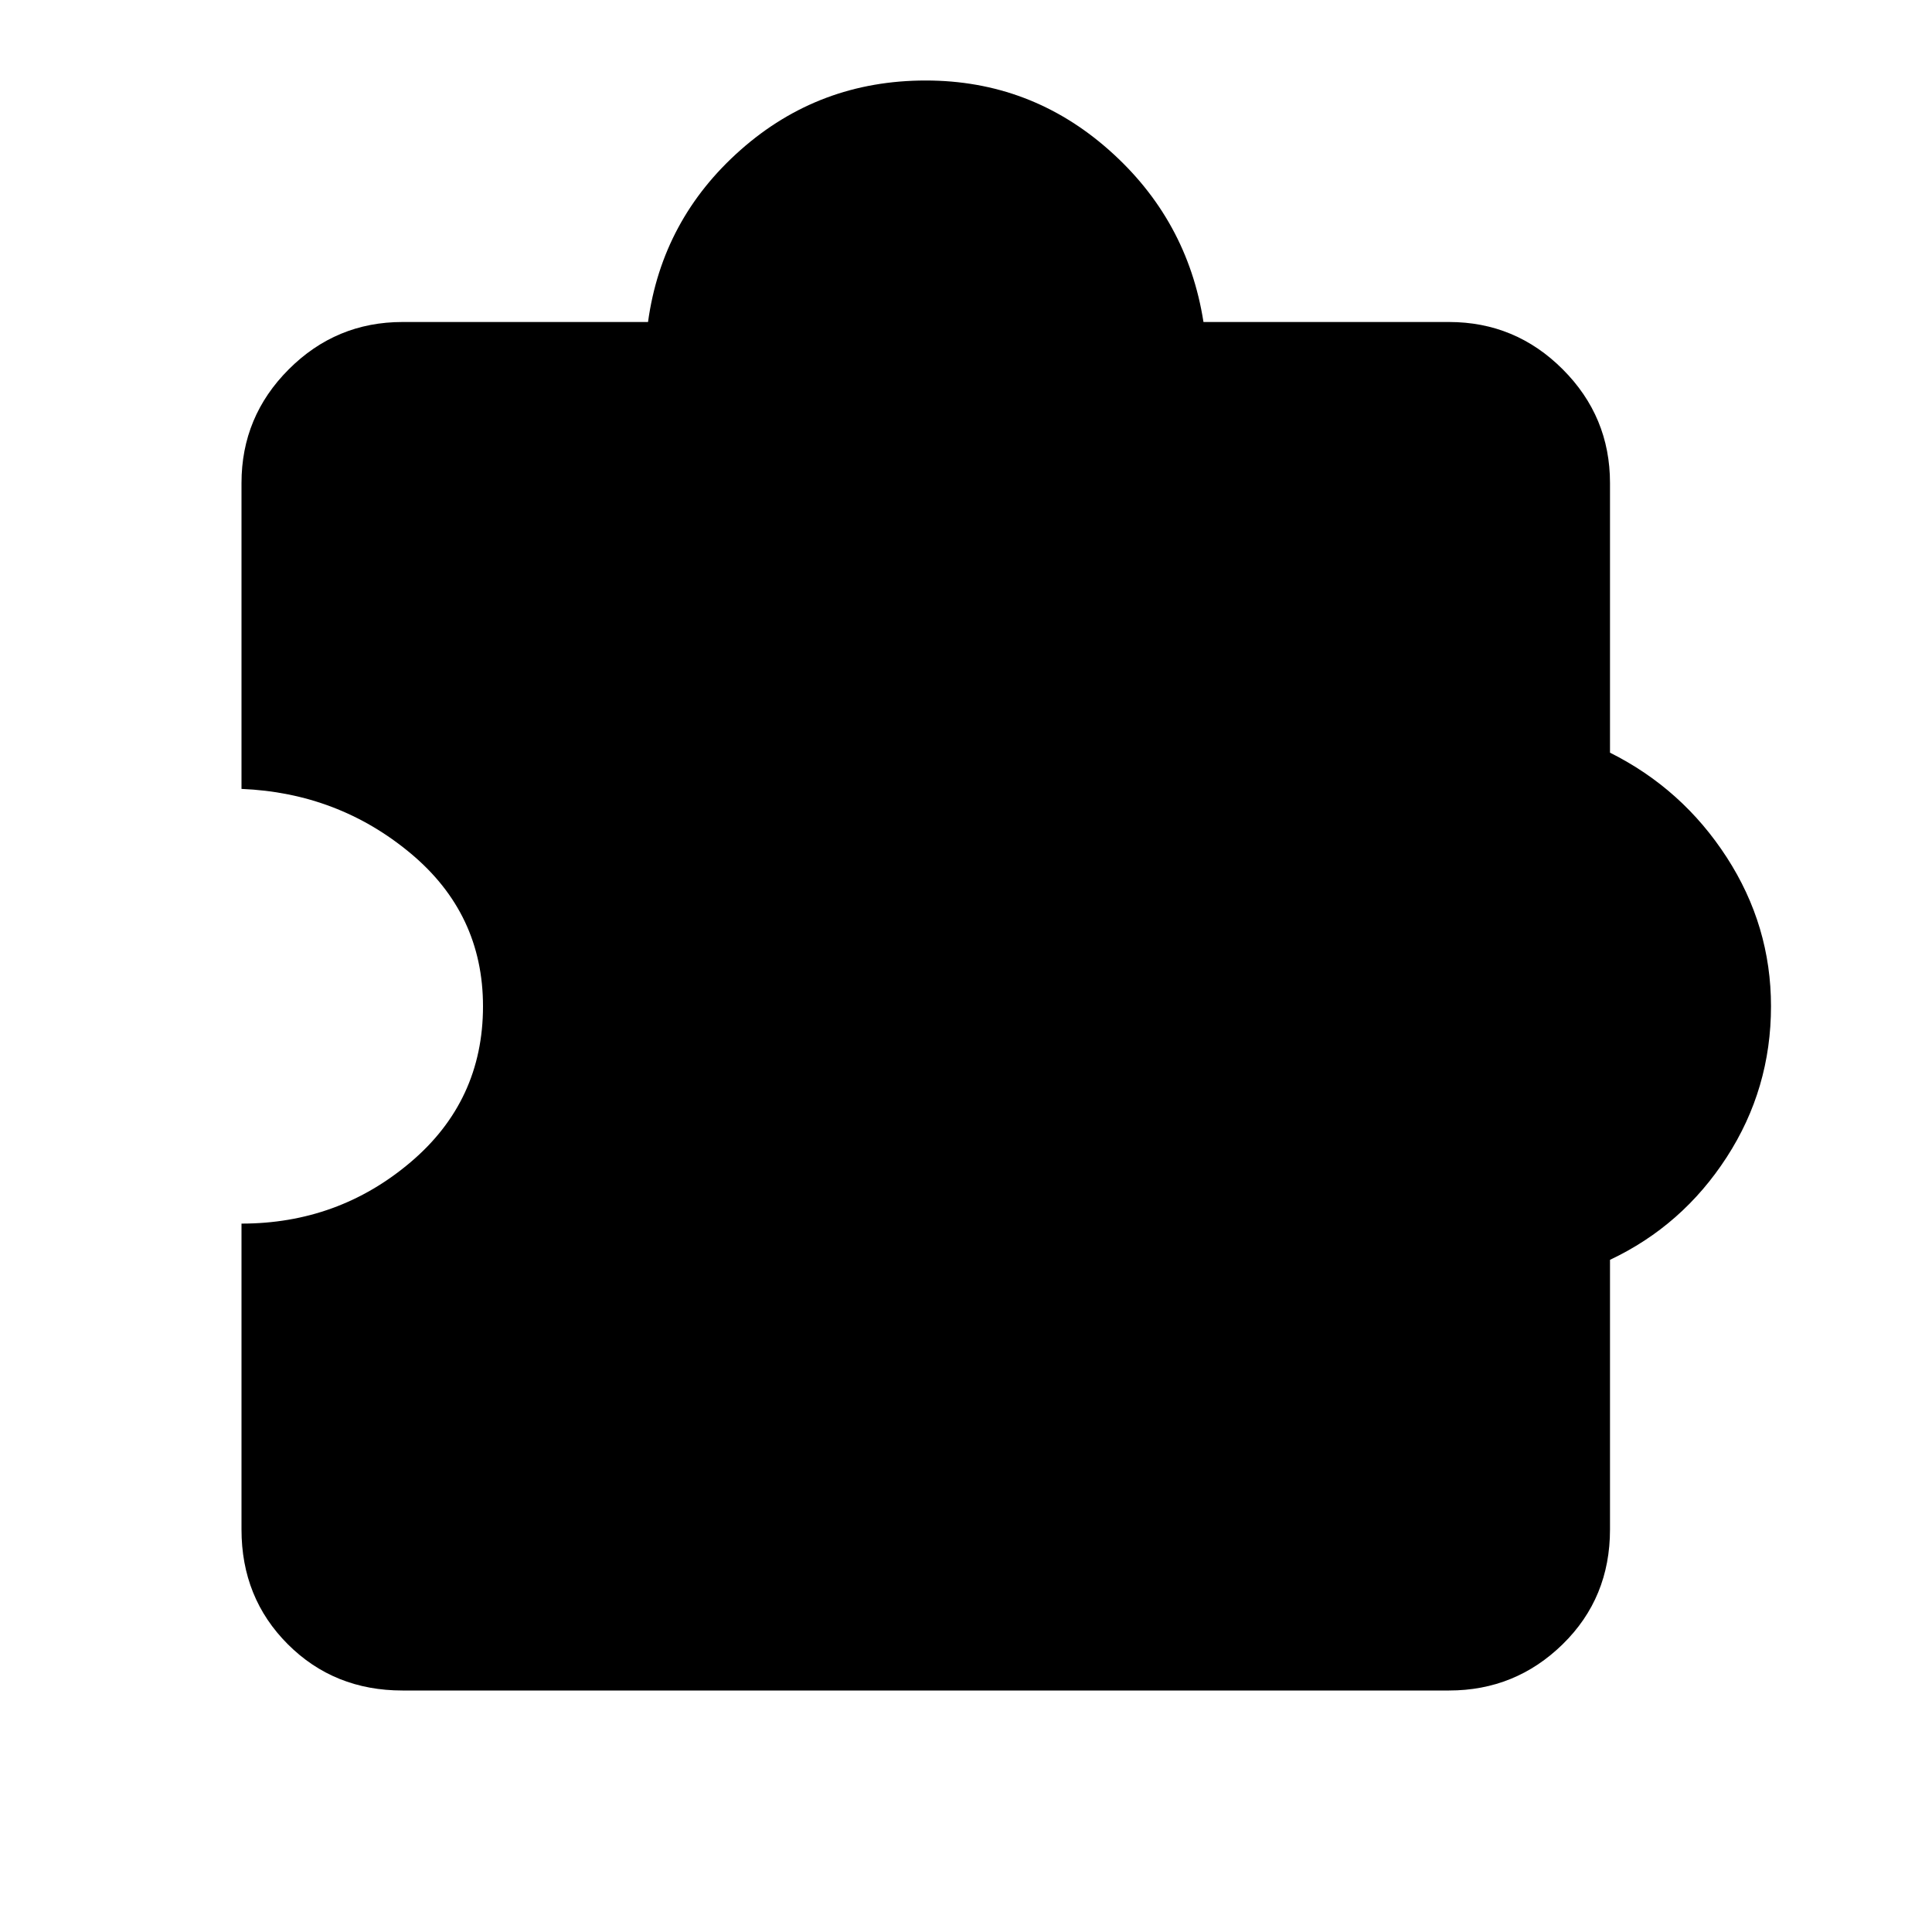
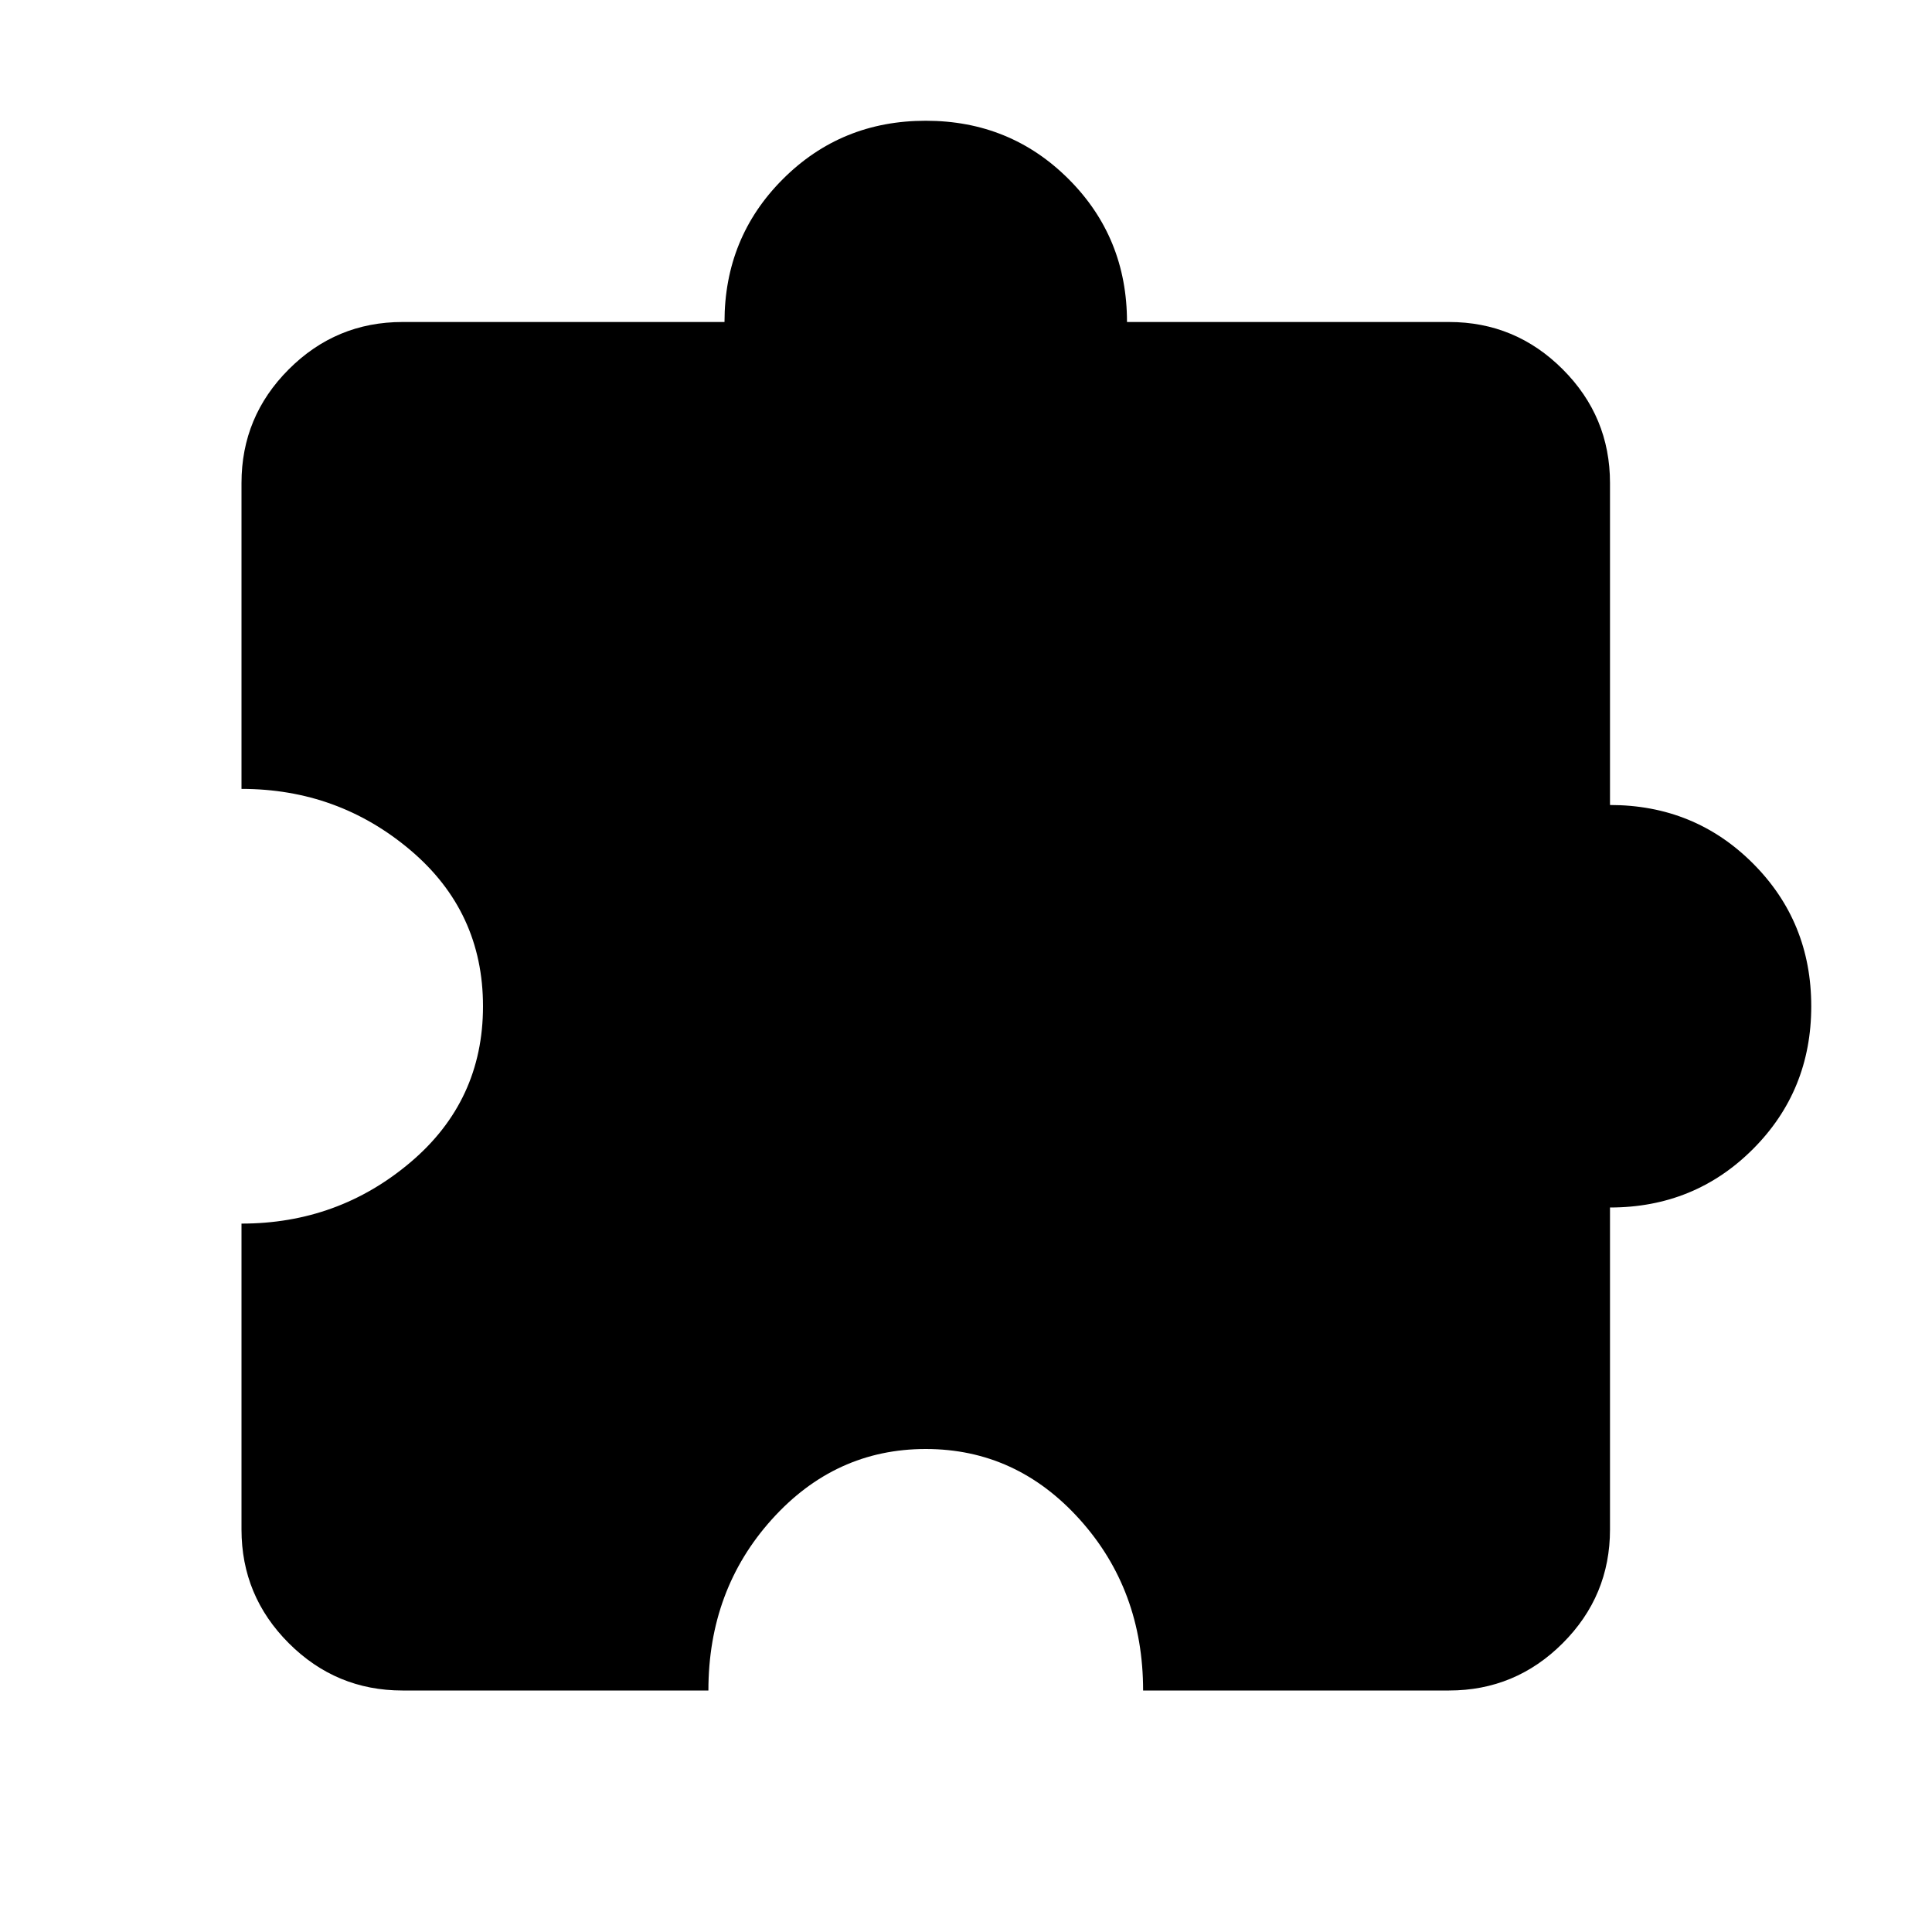
<svg xmlns="http://www.w3.org/2000/svg" height="24" viewBox="0 -960 960 960" width="24">
-   <path d="M200-120q-34 0-57-23t-23-57v-152q48 0 84-30.5t36-77.5q0-46-36-76t-84-32v-152q0-33 23.5-56.5T200-800h122q7-51 46-85.5t92-34.5q52 0 91 34.5t47 85.5h122q33 0 56.5 23.5T800-720v134q36 18 58 52t22 74q0 41-22 75t-58 51v134q0 34-23.5 57T720-120H200Z" />
+   <path d="M352-120H200q-33 0-56.5-23.5T120-200v-152q48 0 84-30.5t36-77.5q0-47-36-77.5T120-568v-152q0-33 23.5-56.5T200-800h160q0-42 29-71t71-29q42 0 71 29t29 71h160q33 0 56.5 23.5T800-720v160q42 0 71 29t29 71q0 42-29 71t-71 29v160q0 33-23.5 56.5T720-120H568q0-50-31.5-85T460-240q-45 0-76.5 35T352-120Z" />
</svg>
